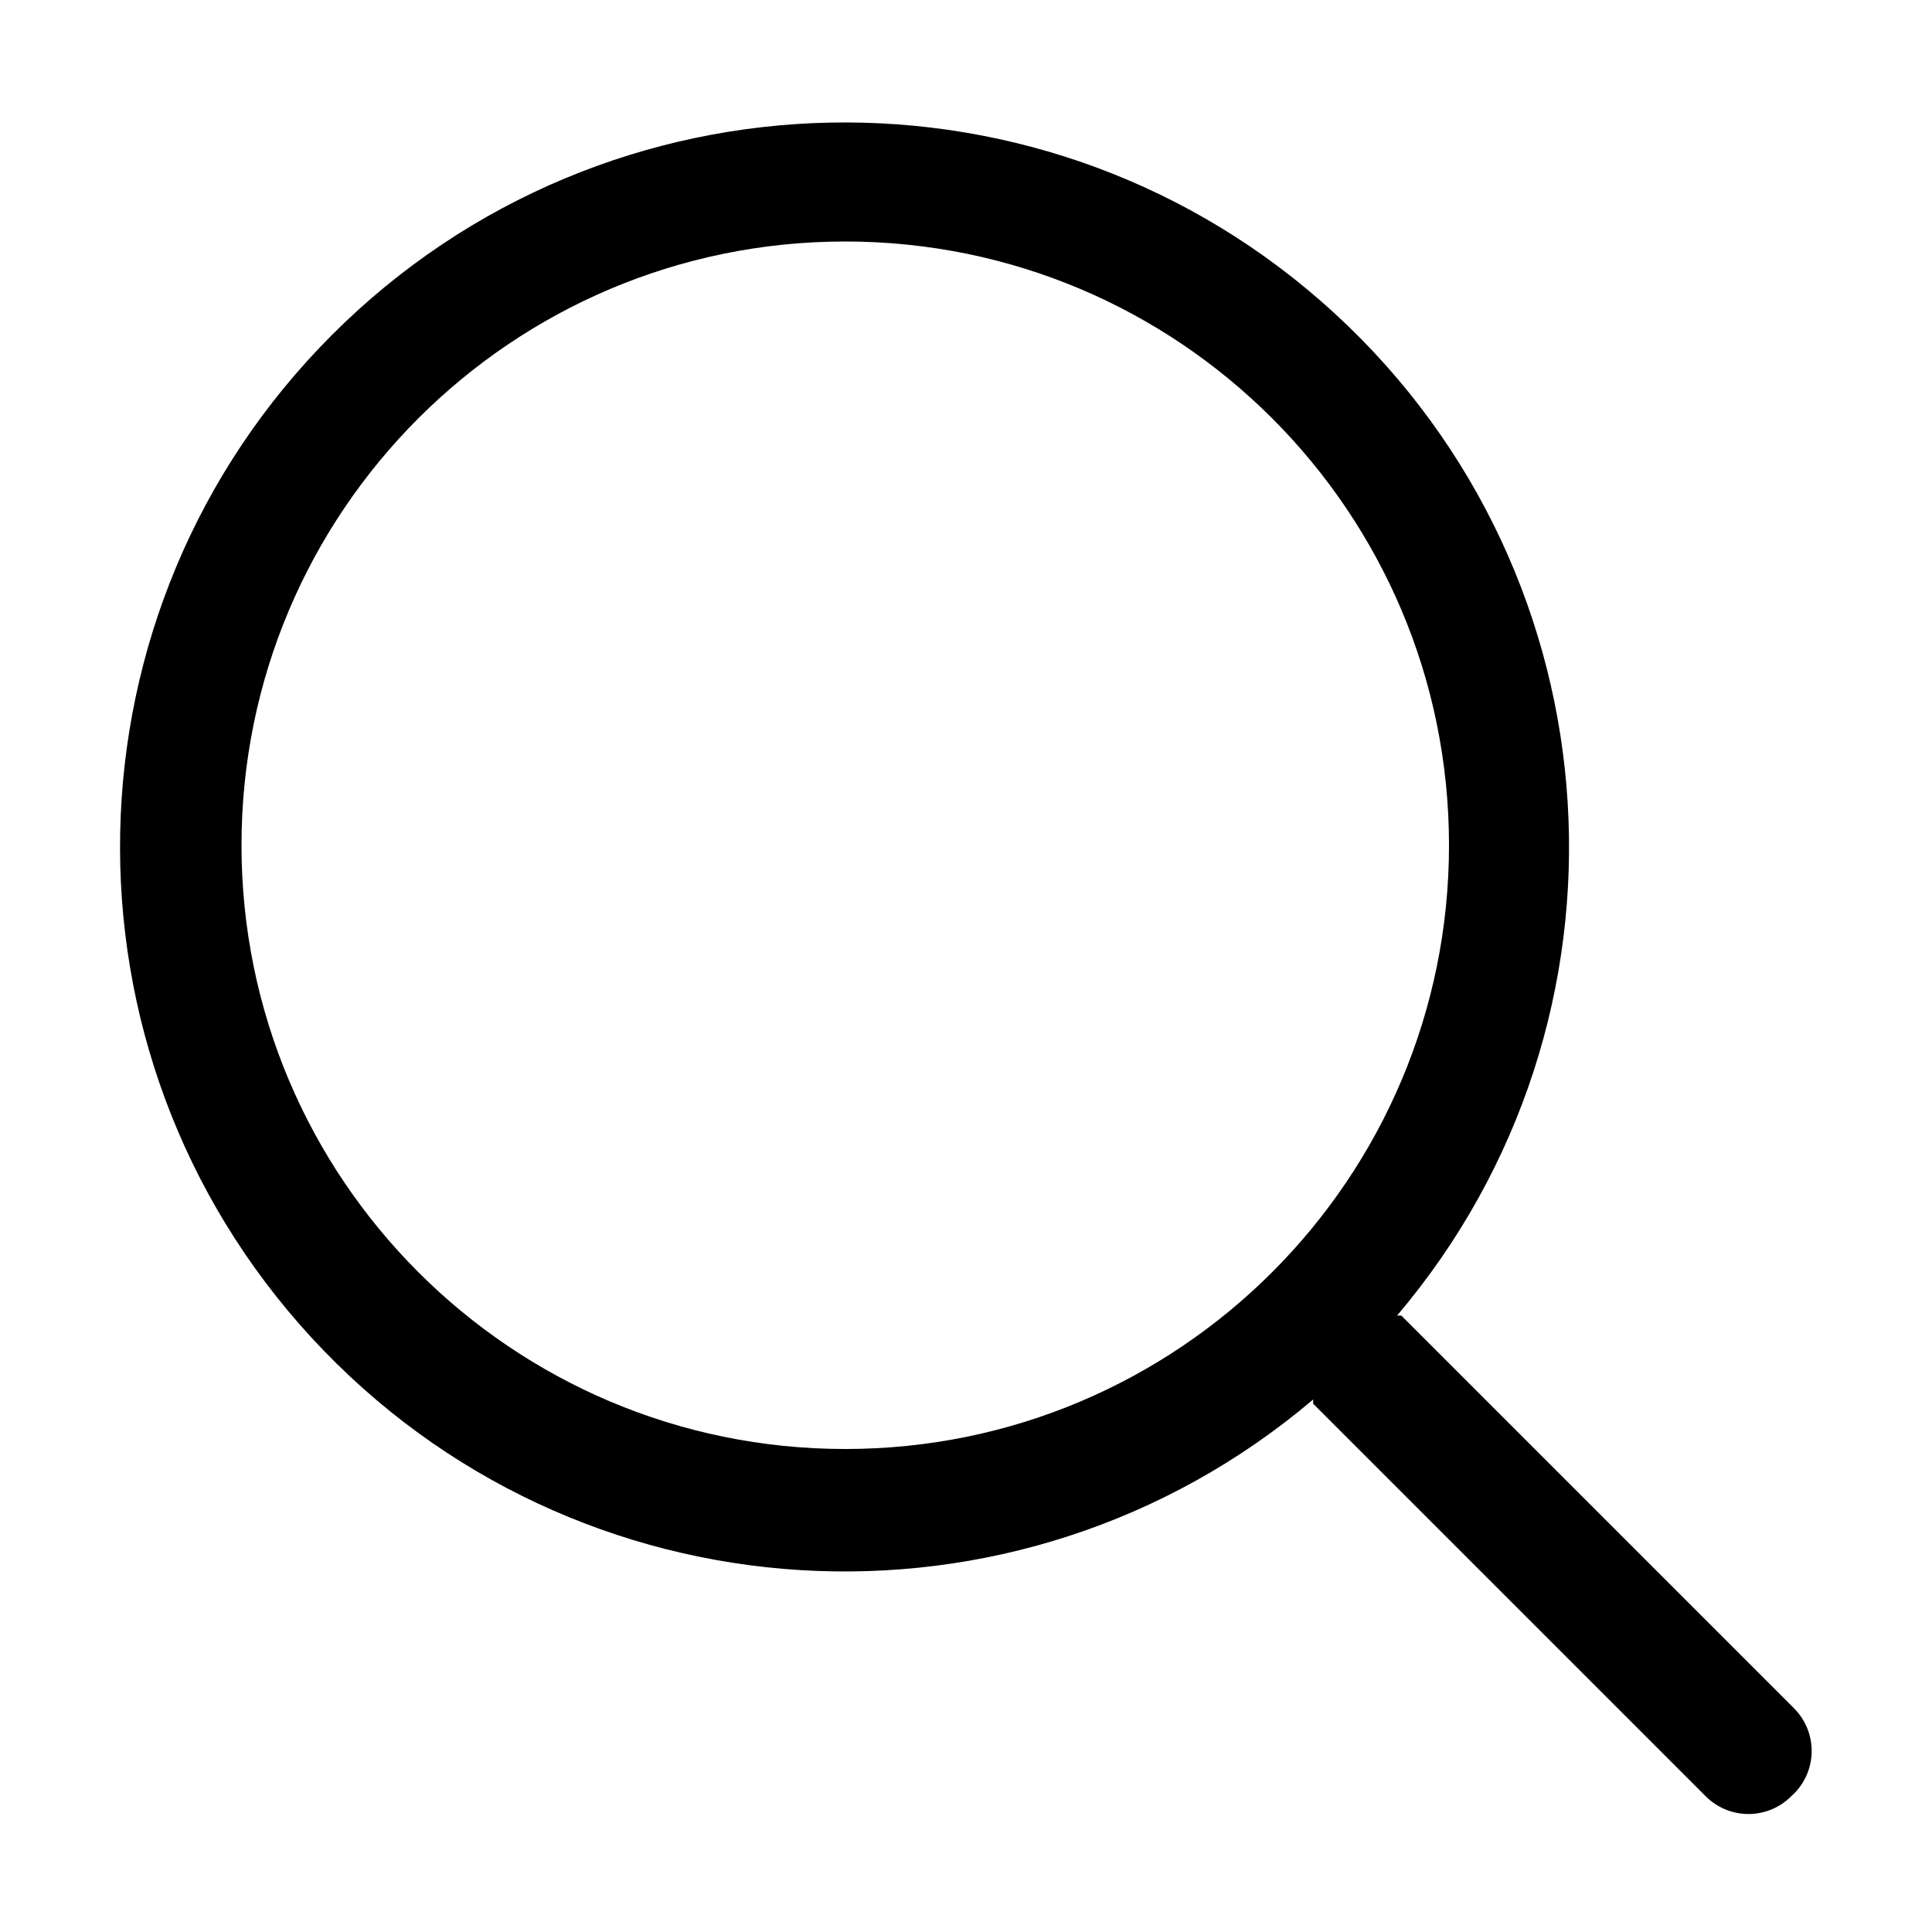
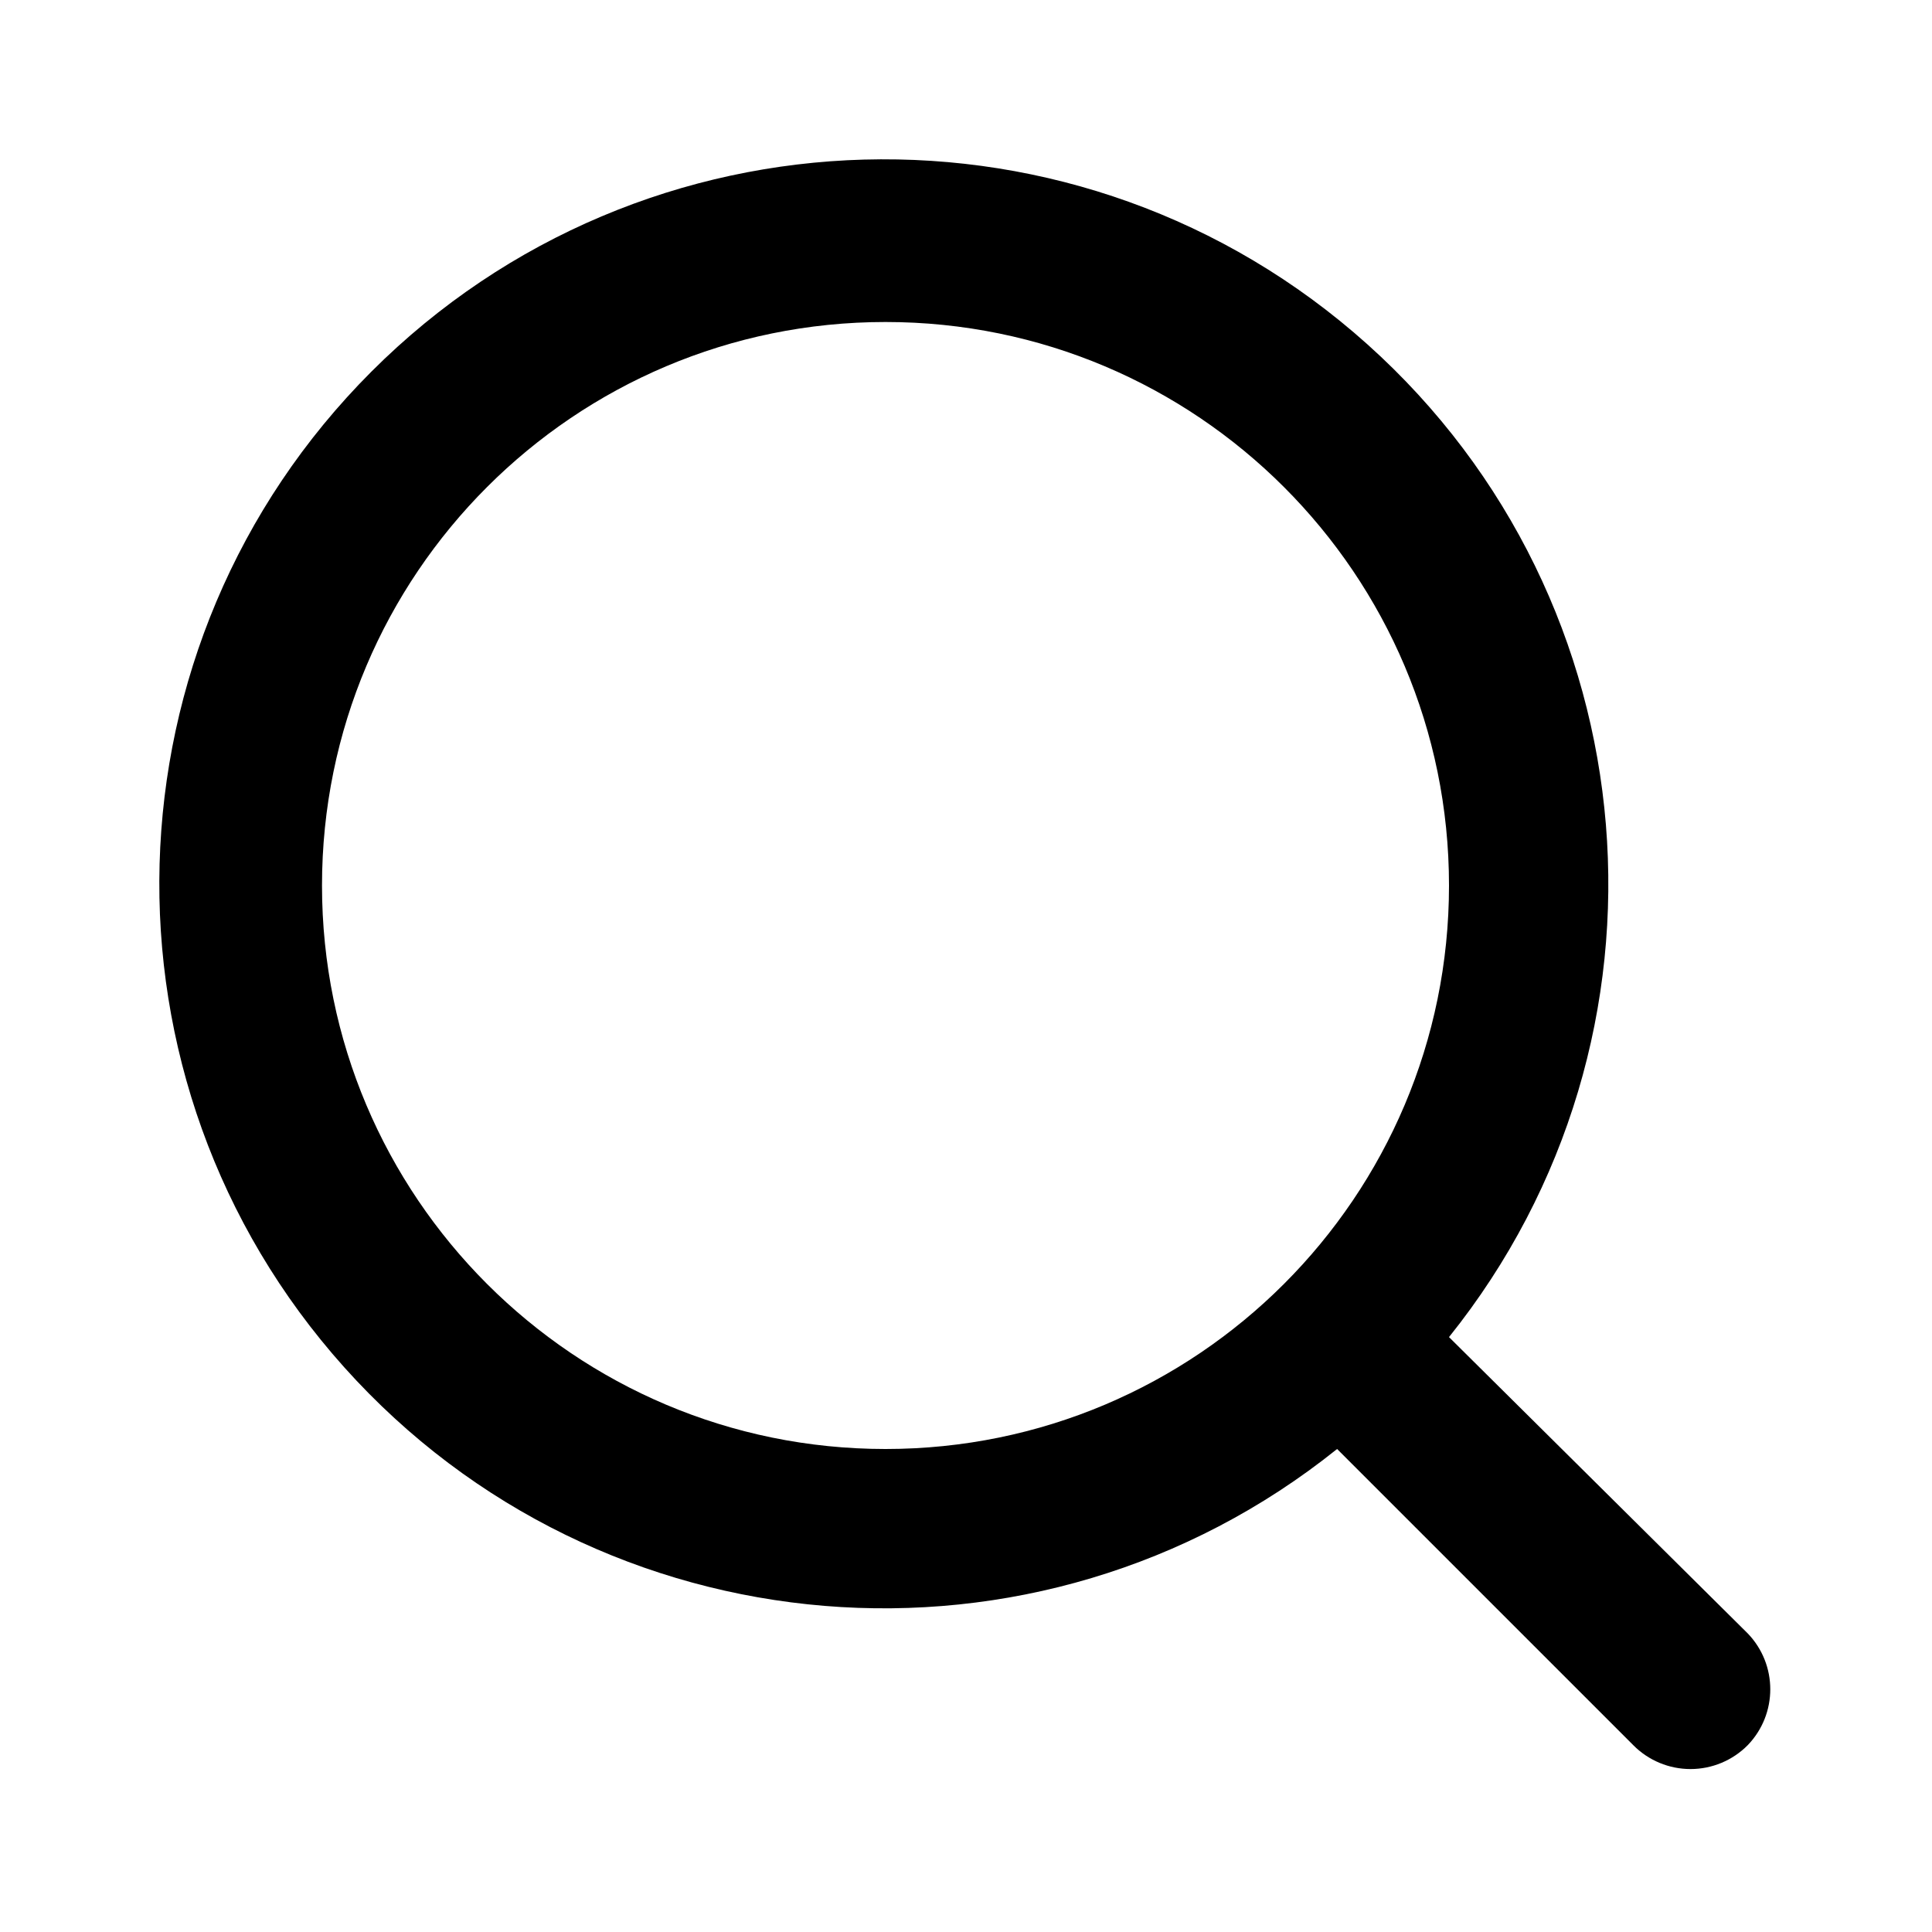
- <svg xmlns="http://www.w3.org/2000/svg" viewBox="0 0 32 32">
-   <g id="search">
-     <path d="M29.71,28.29l-6.5-6.5-.07,0a12,12,0,1,0-1.39,1.39s0,.05,0,.07l6.5,6.5a1,1,0,0,0,1.42,0A1,1,0,0,0,29.71,28.29ZM14,24A10,10,0,1,1,24,14,10,10,0,0,1,14,24Z" stroke-width="1" fill="current" stroke="current" />
-   </g>
+ <svg xmlns="http://www.w3.org/2000/svg" height="24" viewBox="0 0 24 24" fill="inherit">
+   <path d="M21.71,20.29,18,16.61A9,9,0,1,0,16.61,18l3.68,3.68a1,1,0,0,0,1.42,0A1,1,0,0,0,21.71,20.29ZM11,18a7,7,0,1,1,7-7A7,7,0,0,1,11,18Z" />
</svg>
